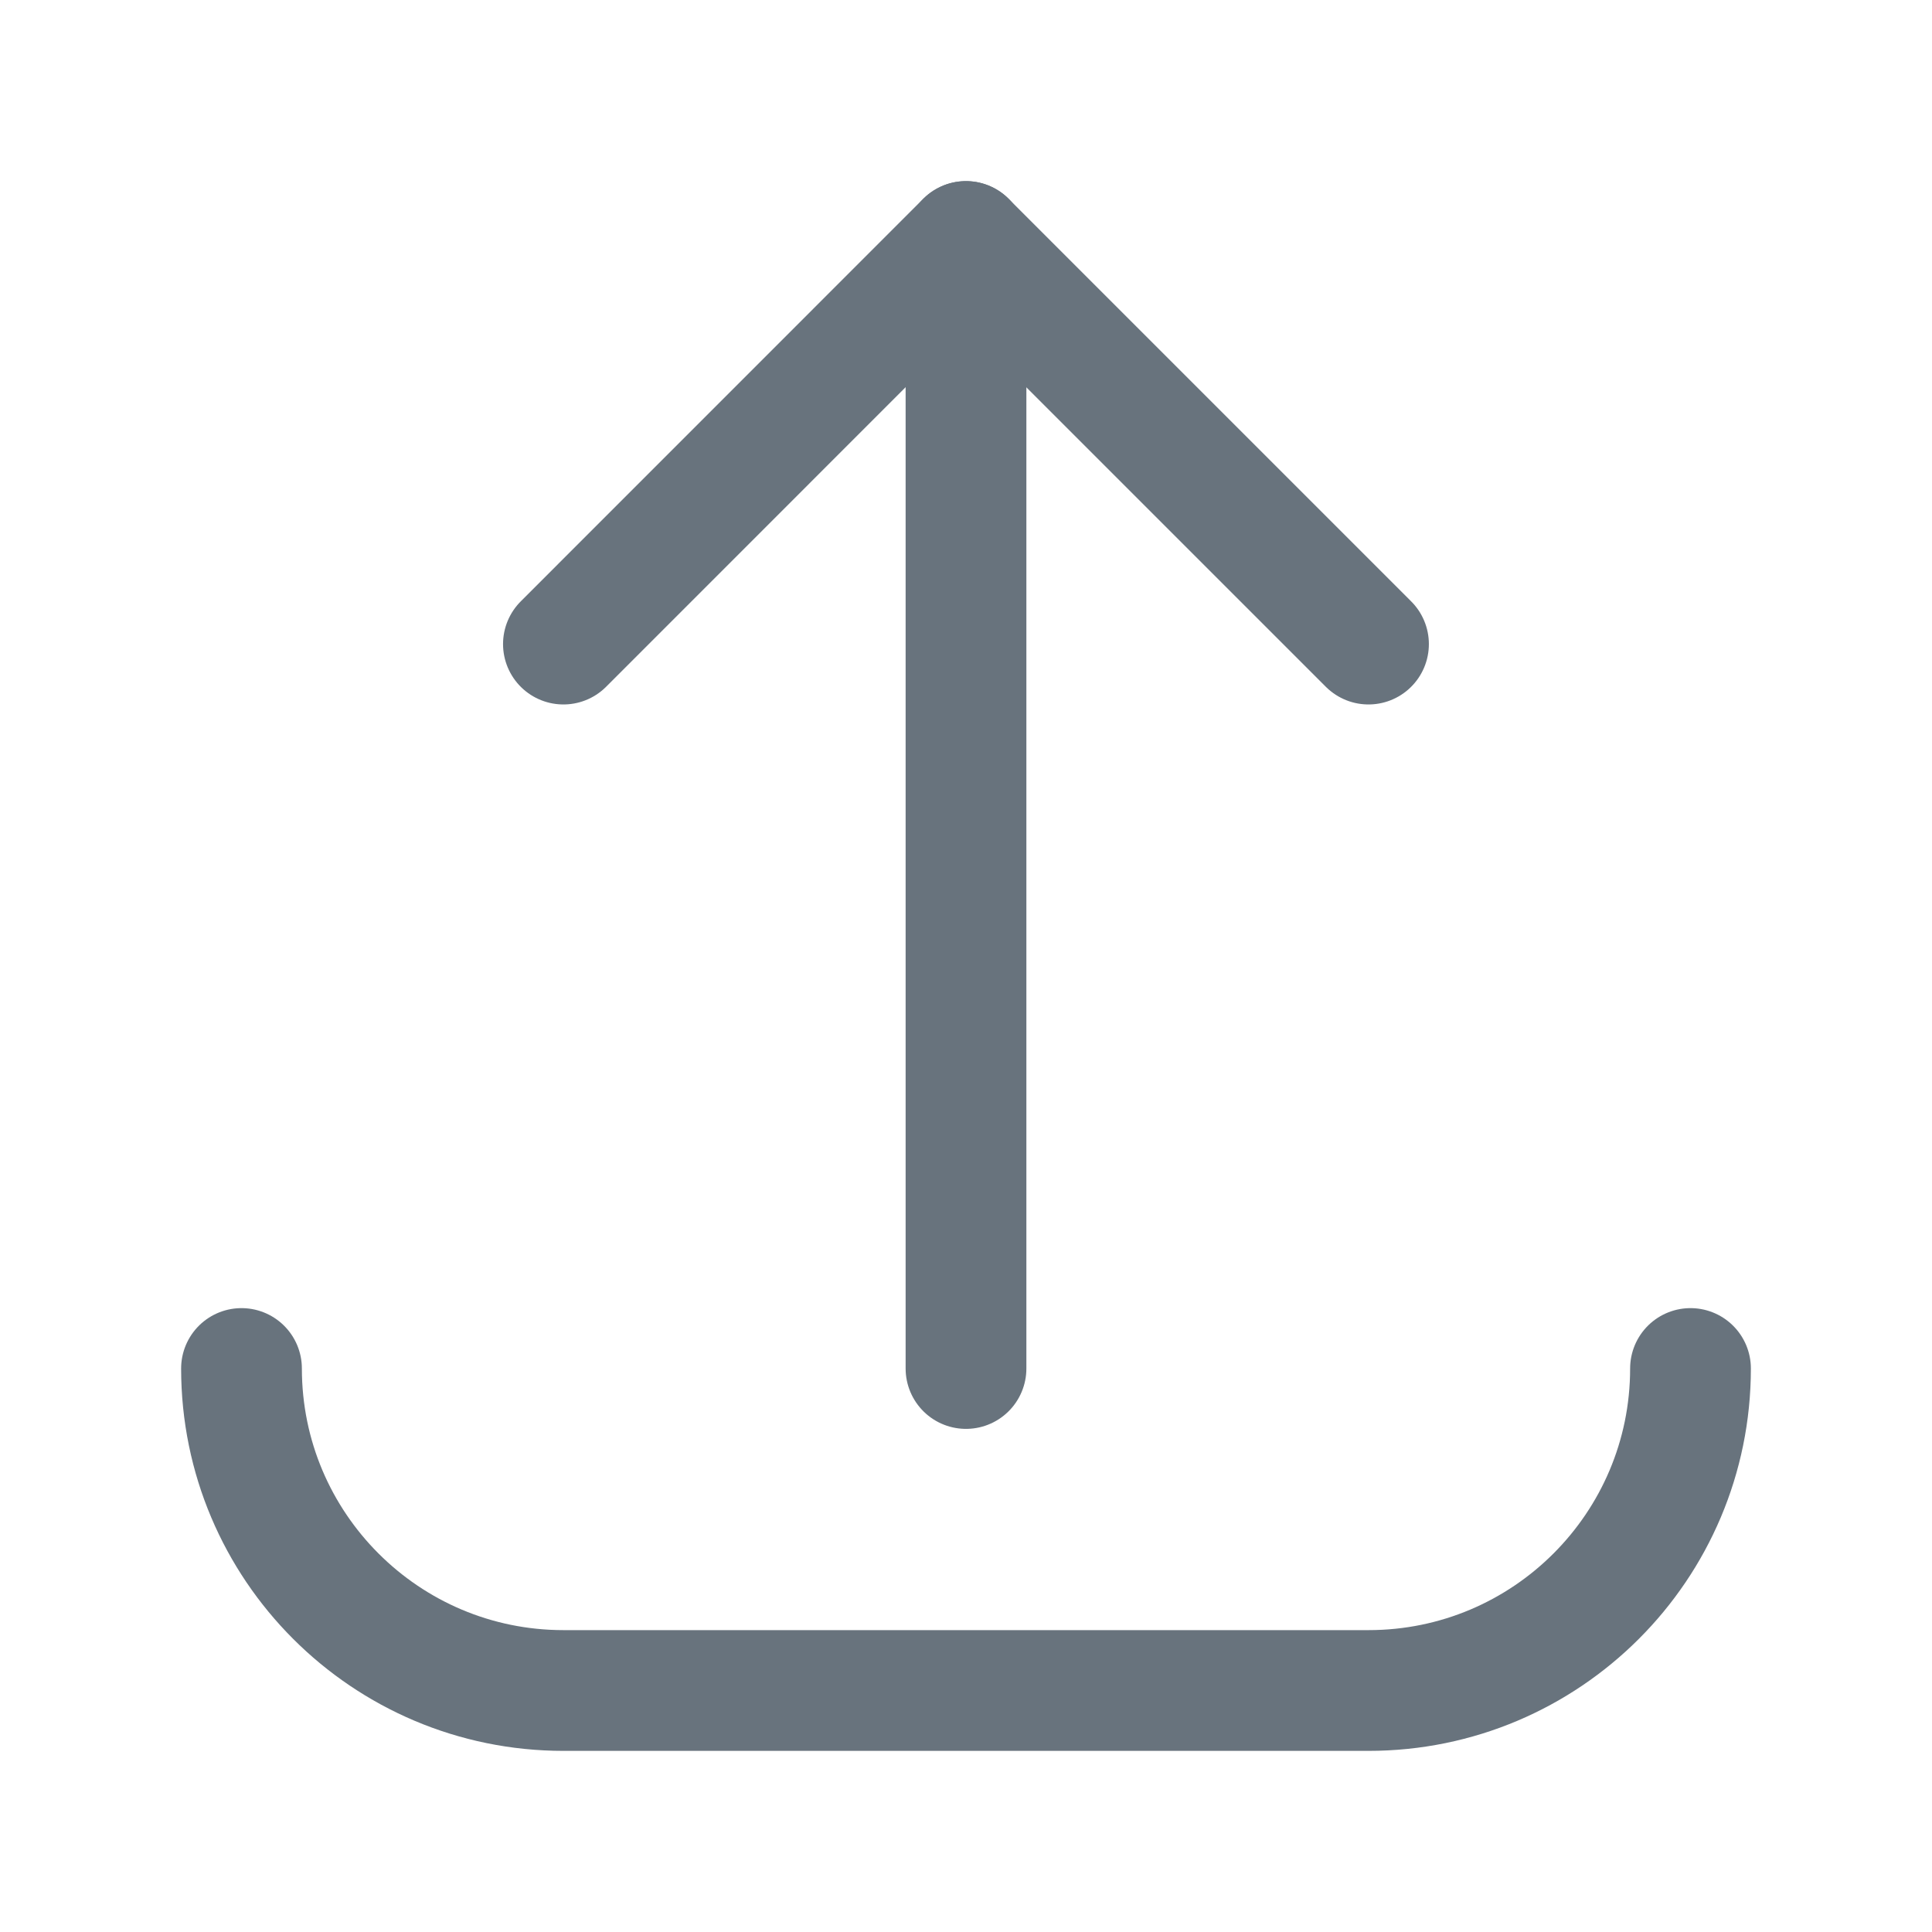
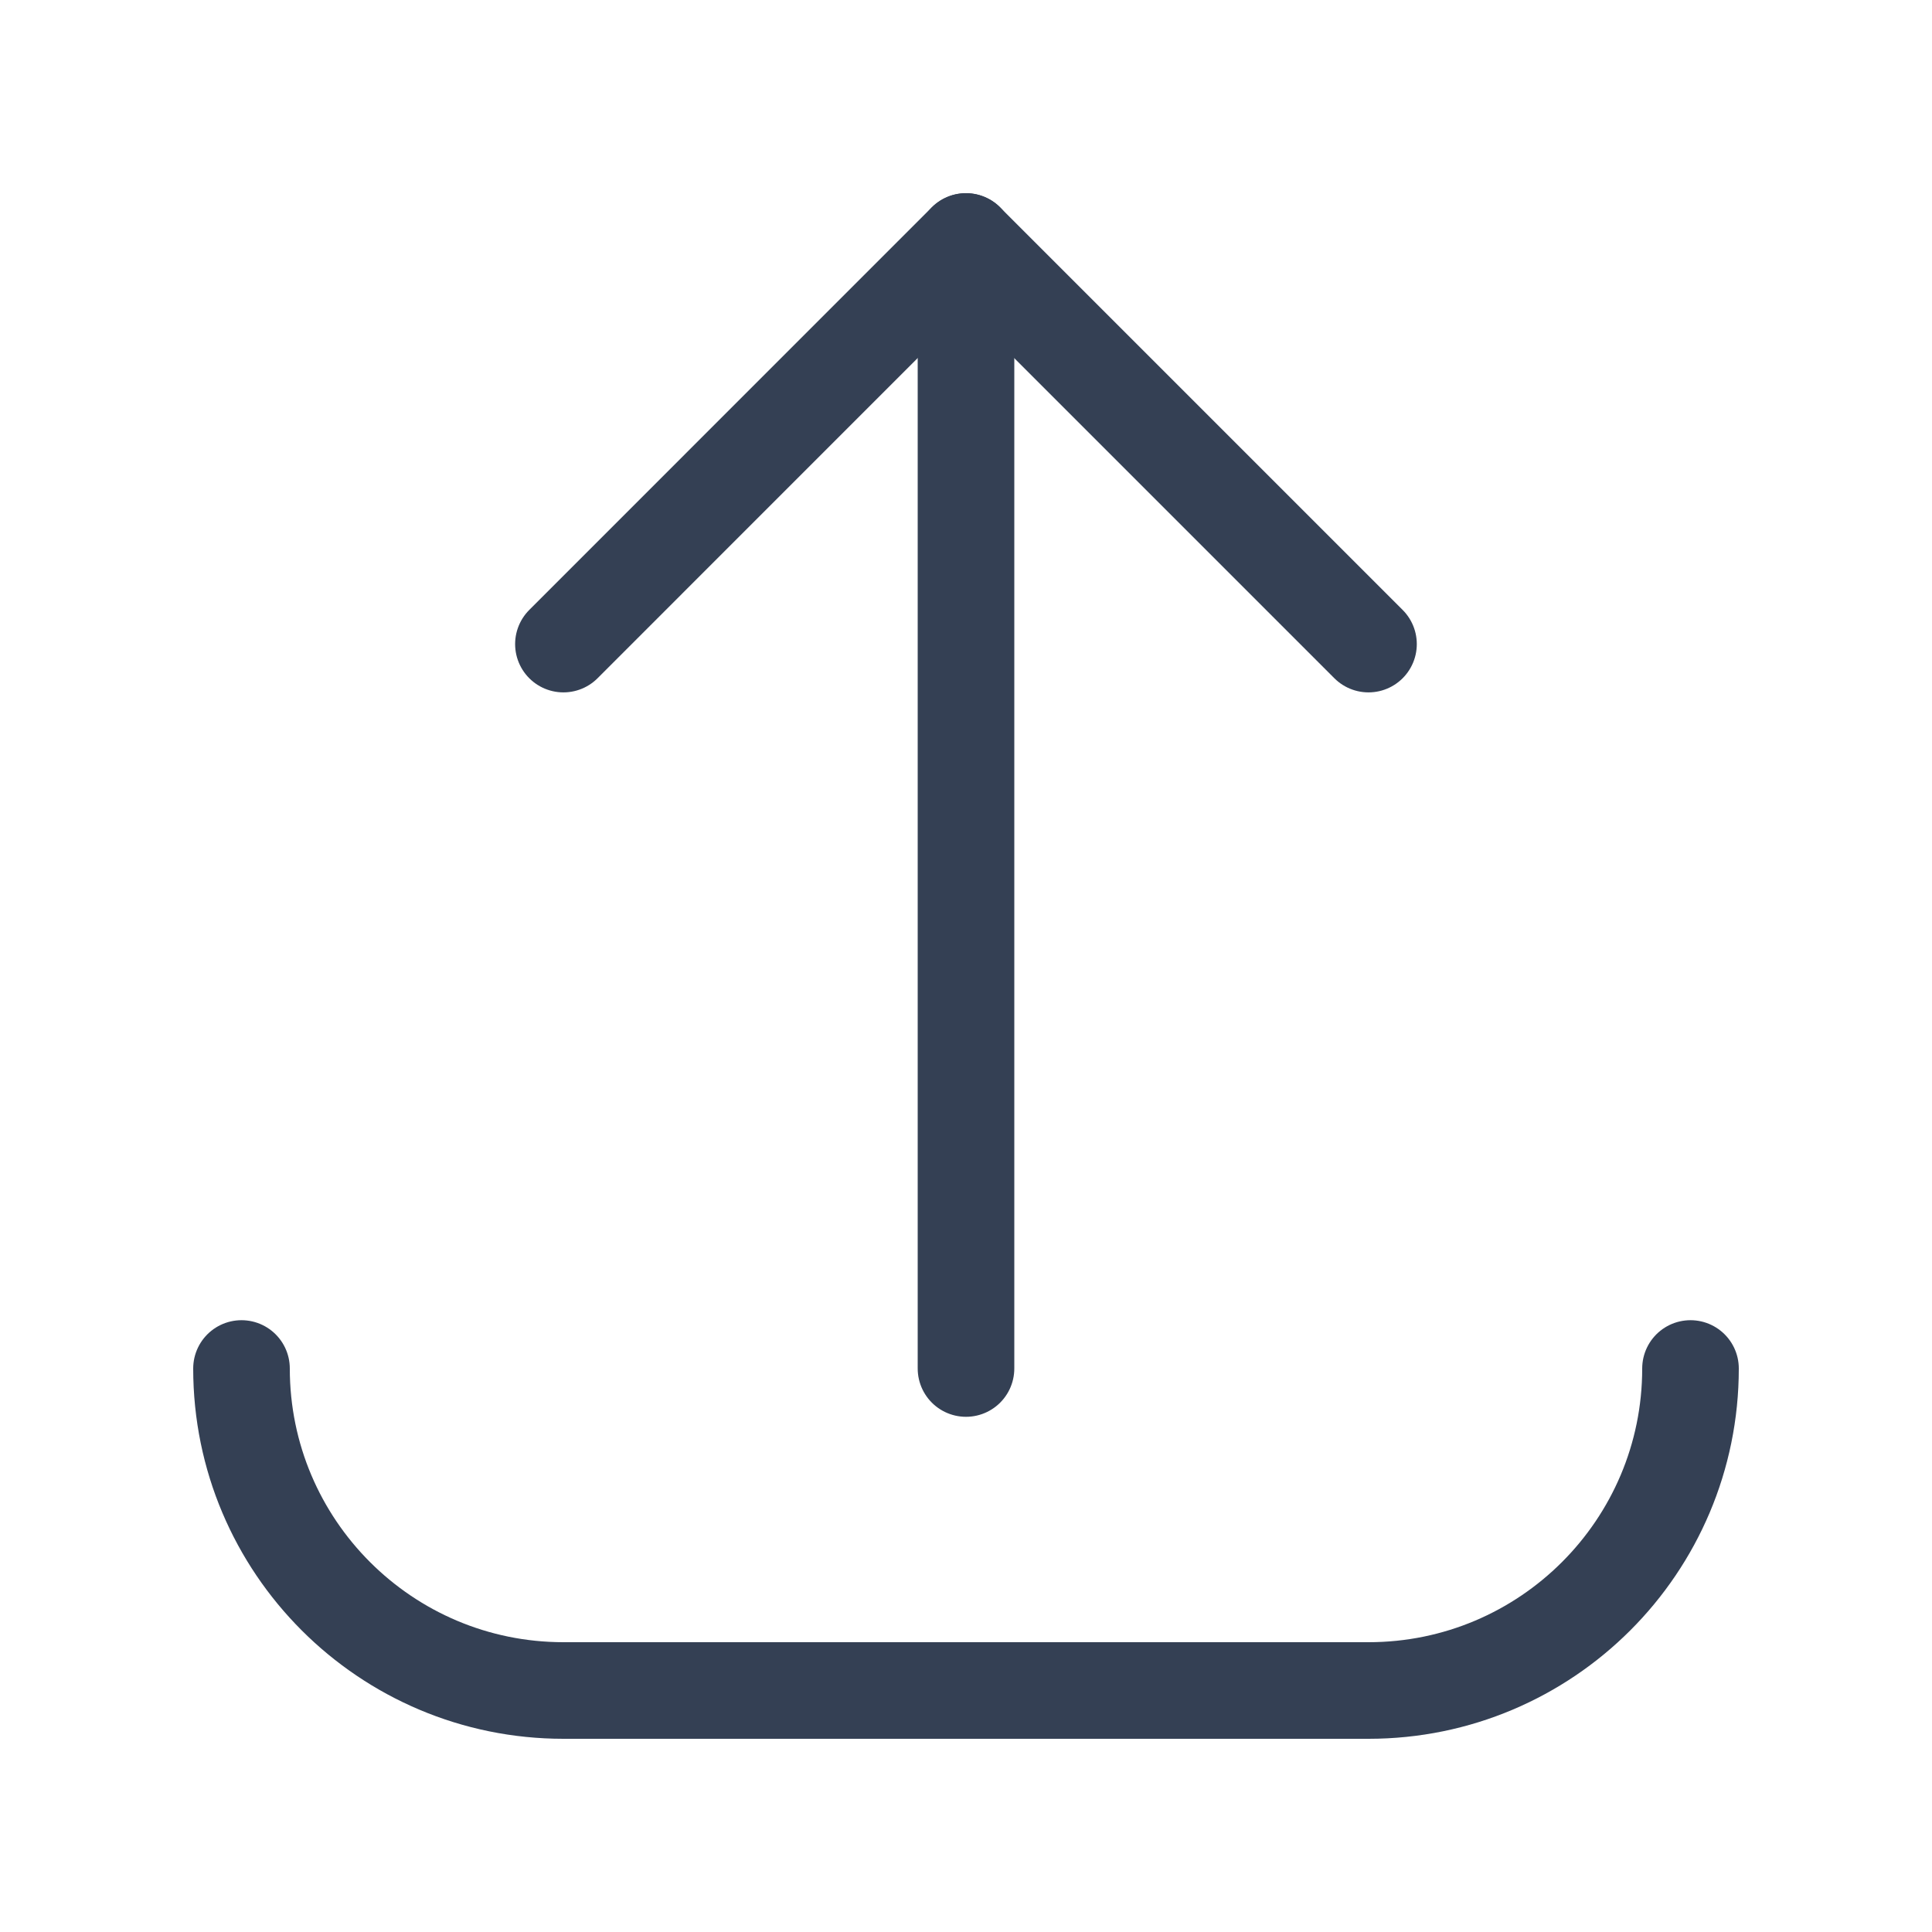
<svg xmlns="http://www.w3.org/2000/svg" width="24" height="24" viewBox="0 0 24 24" fill="none">
-   <path d="M12 17V3M21 17C21 19.209 19.209 21 17 21H7C4.791 21 3 19.209 3 17" stroke="#68737D" stroke-width="1.5" stroke-linecap="round" stroke-linejoin="round" />
-   <path d="M17 8.001L11.999 3L6.999 8.001" stroke="#68737D" stroke-width="1.5" stroke-linecap="round" stroke-linejoin="round" />
+   <path d="M12 17V3M21 17C21 19.209 19.209 21 17 21H7C4.791 21 3 19.209 3 17" stroke="#344054" stroke-width="1.2" stroke-linecap="round" stroke-linejoin="round" />
+   <path d="M17 8.001L11.999 3L6.999 8.001" stroke="#344054" stroke-width="1.2" stroke-linecap="round" stroke-linejoin="round" />
</svg>
